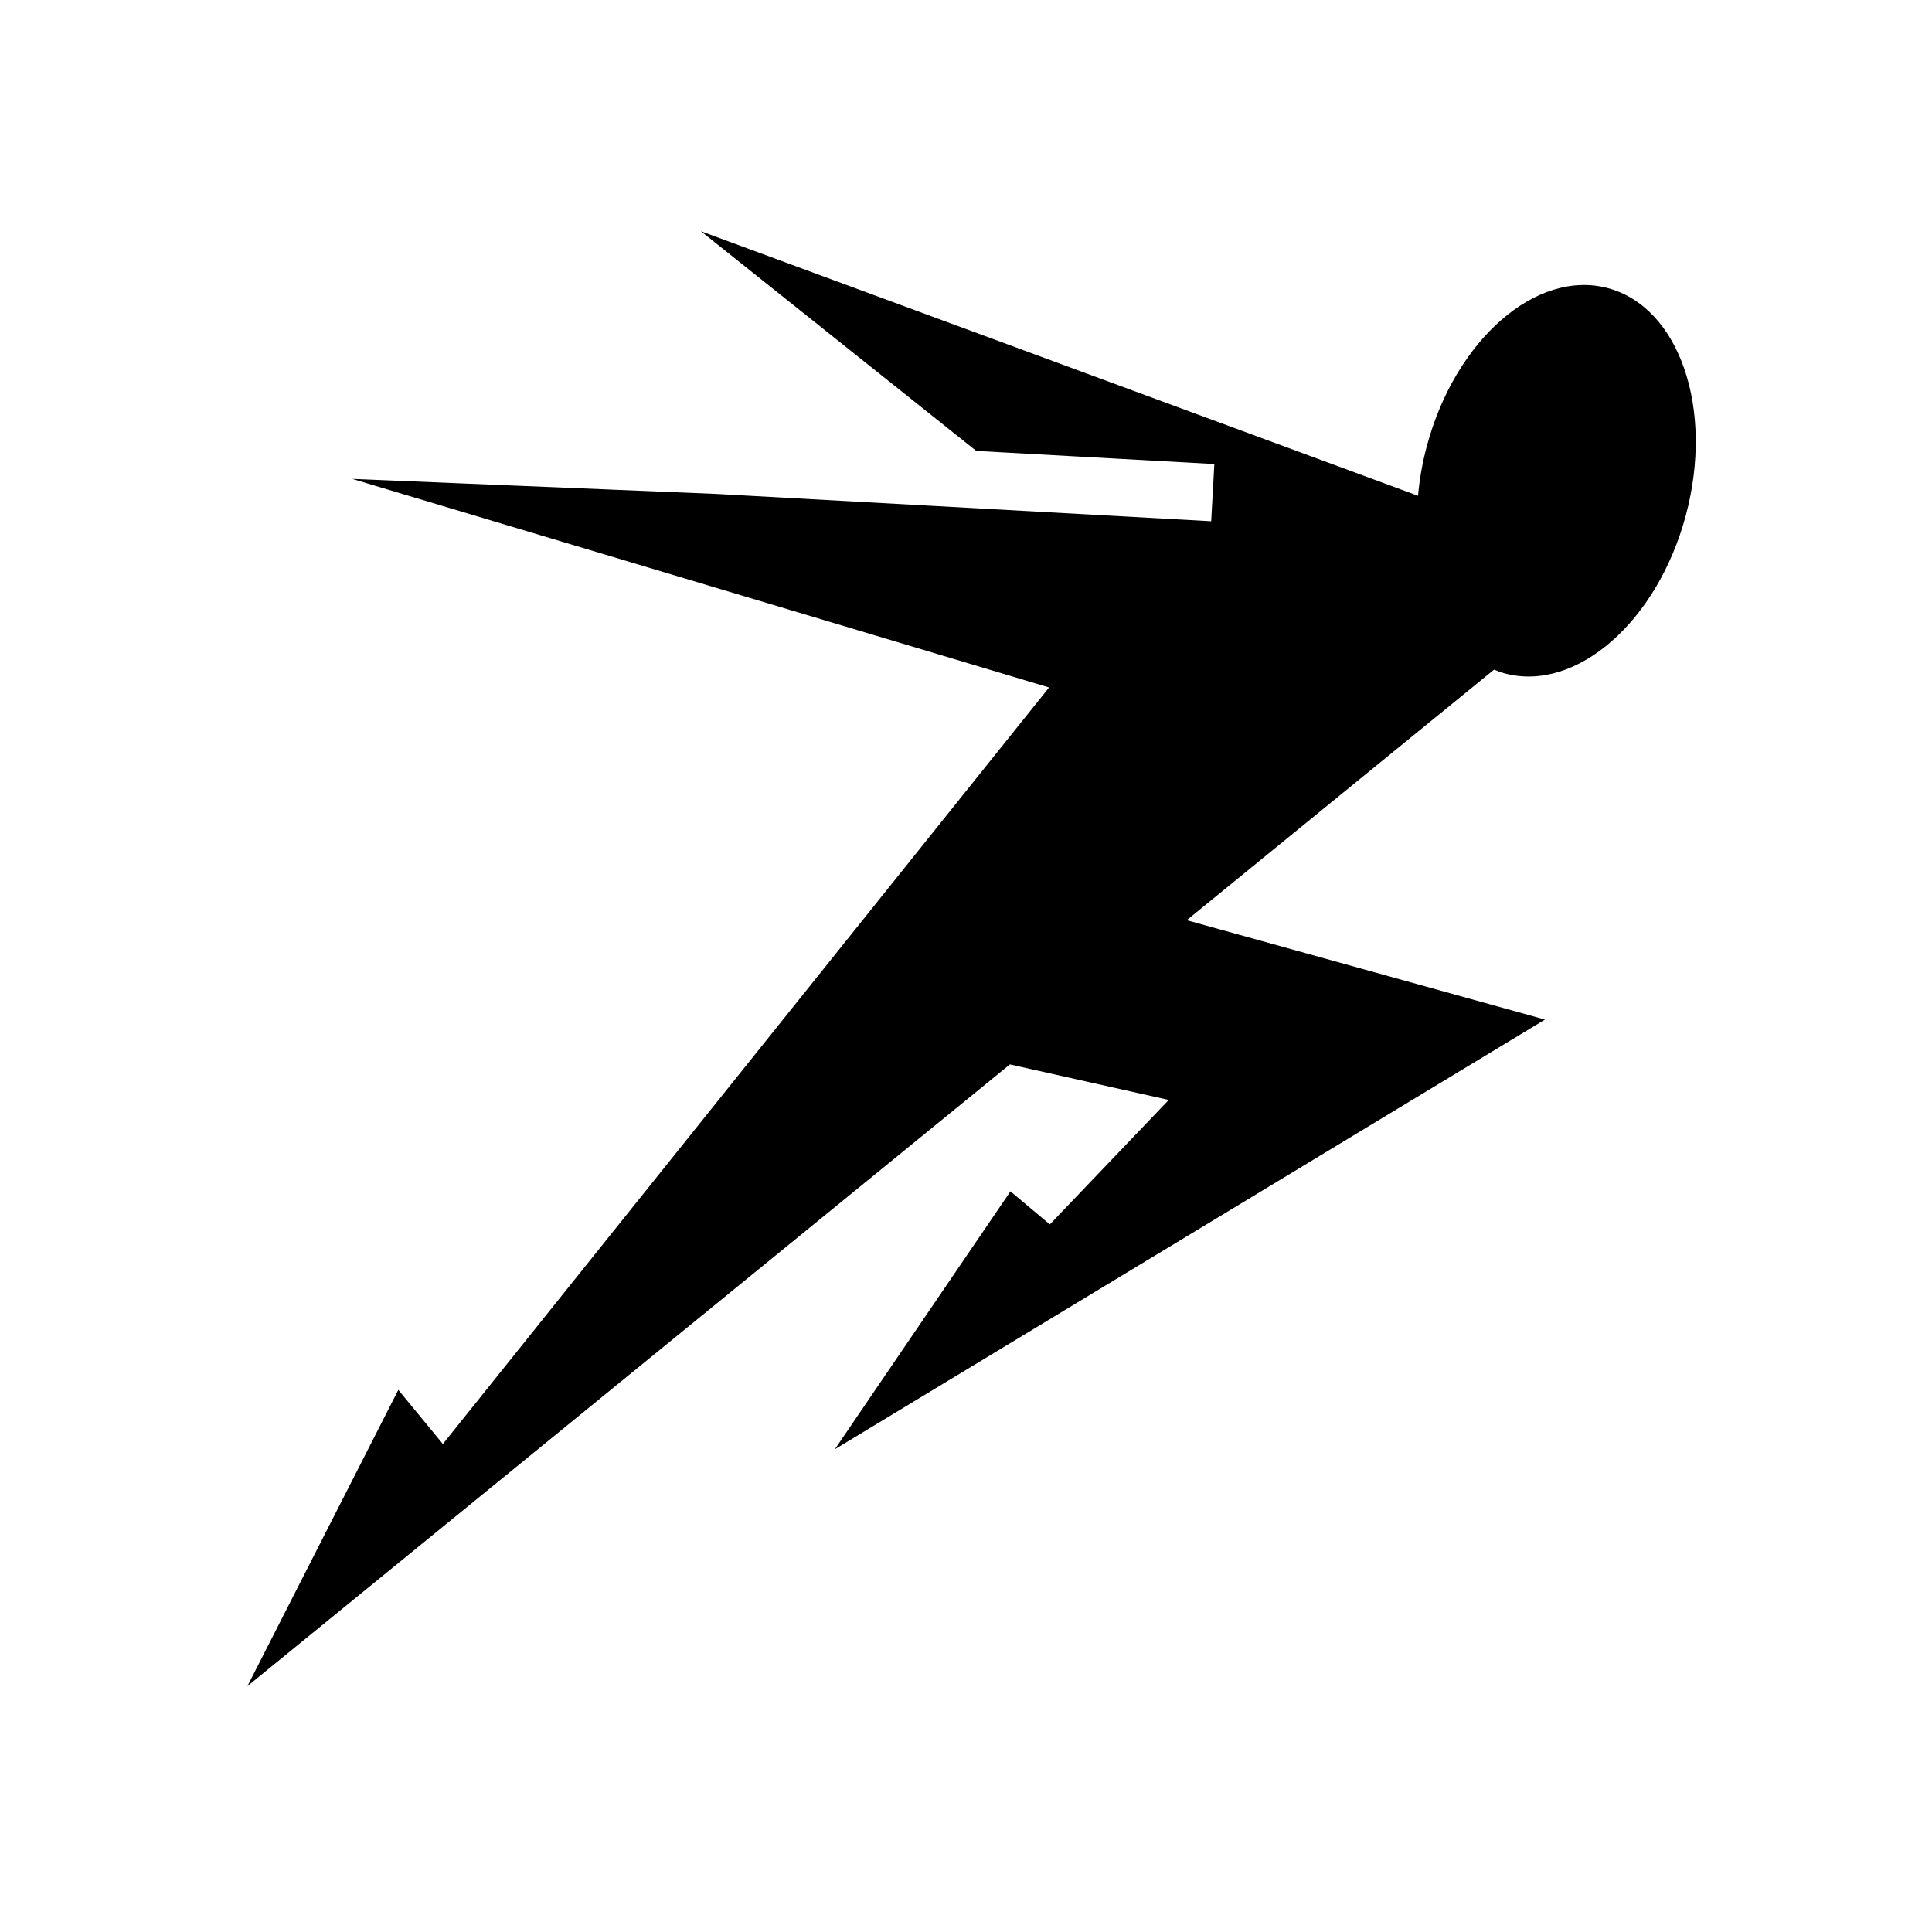
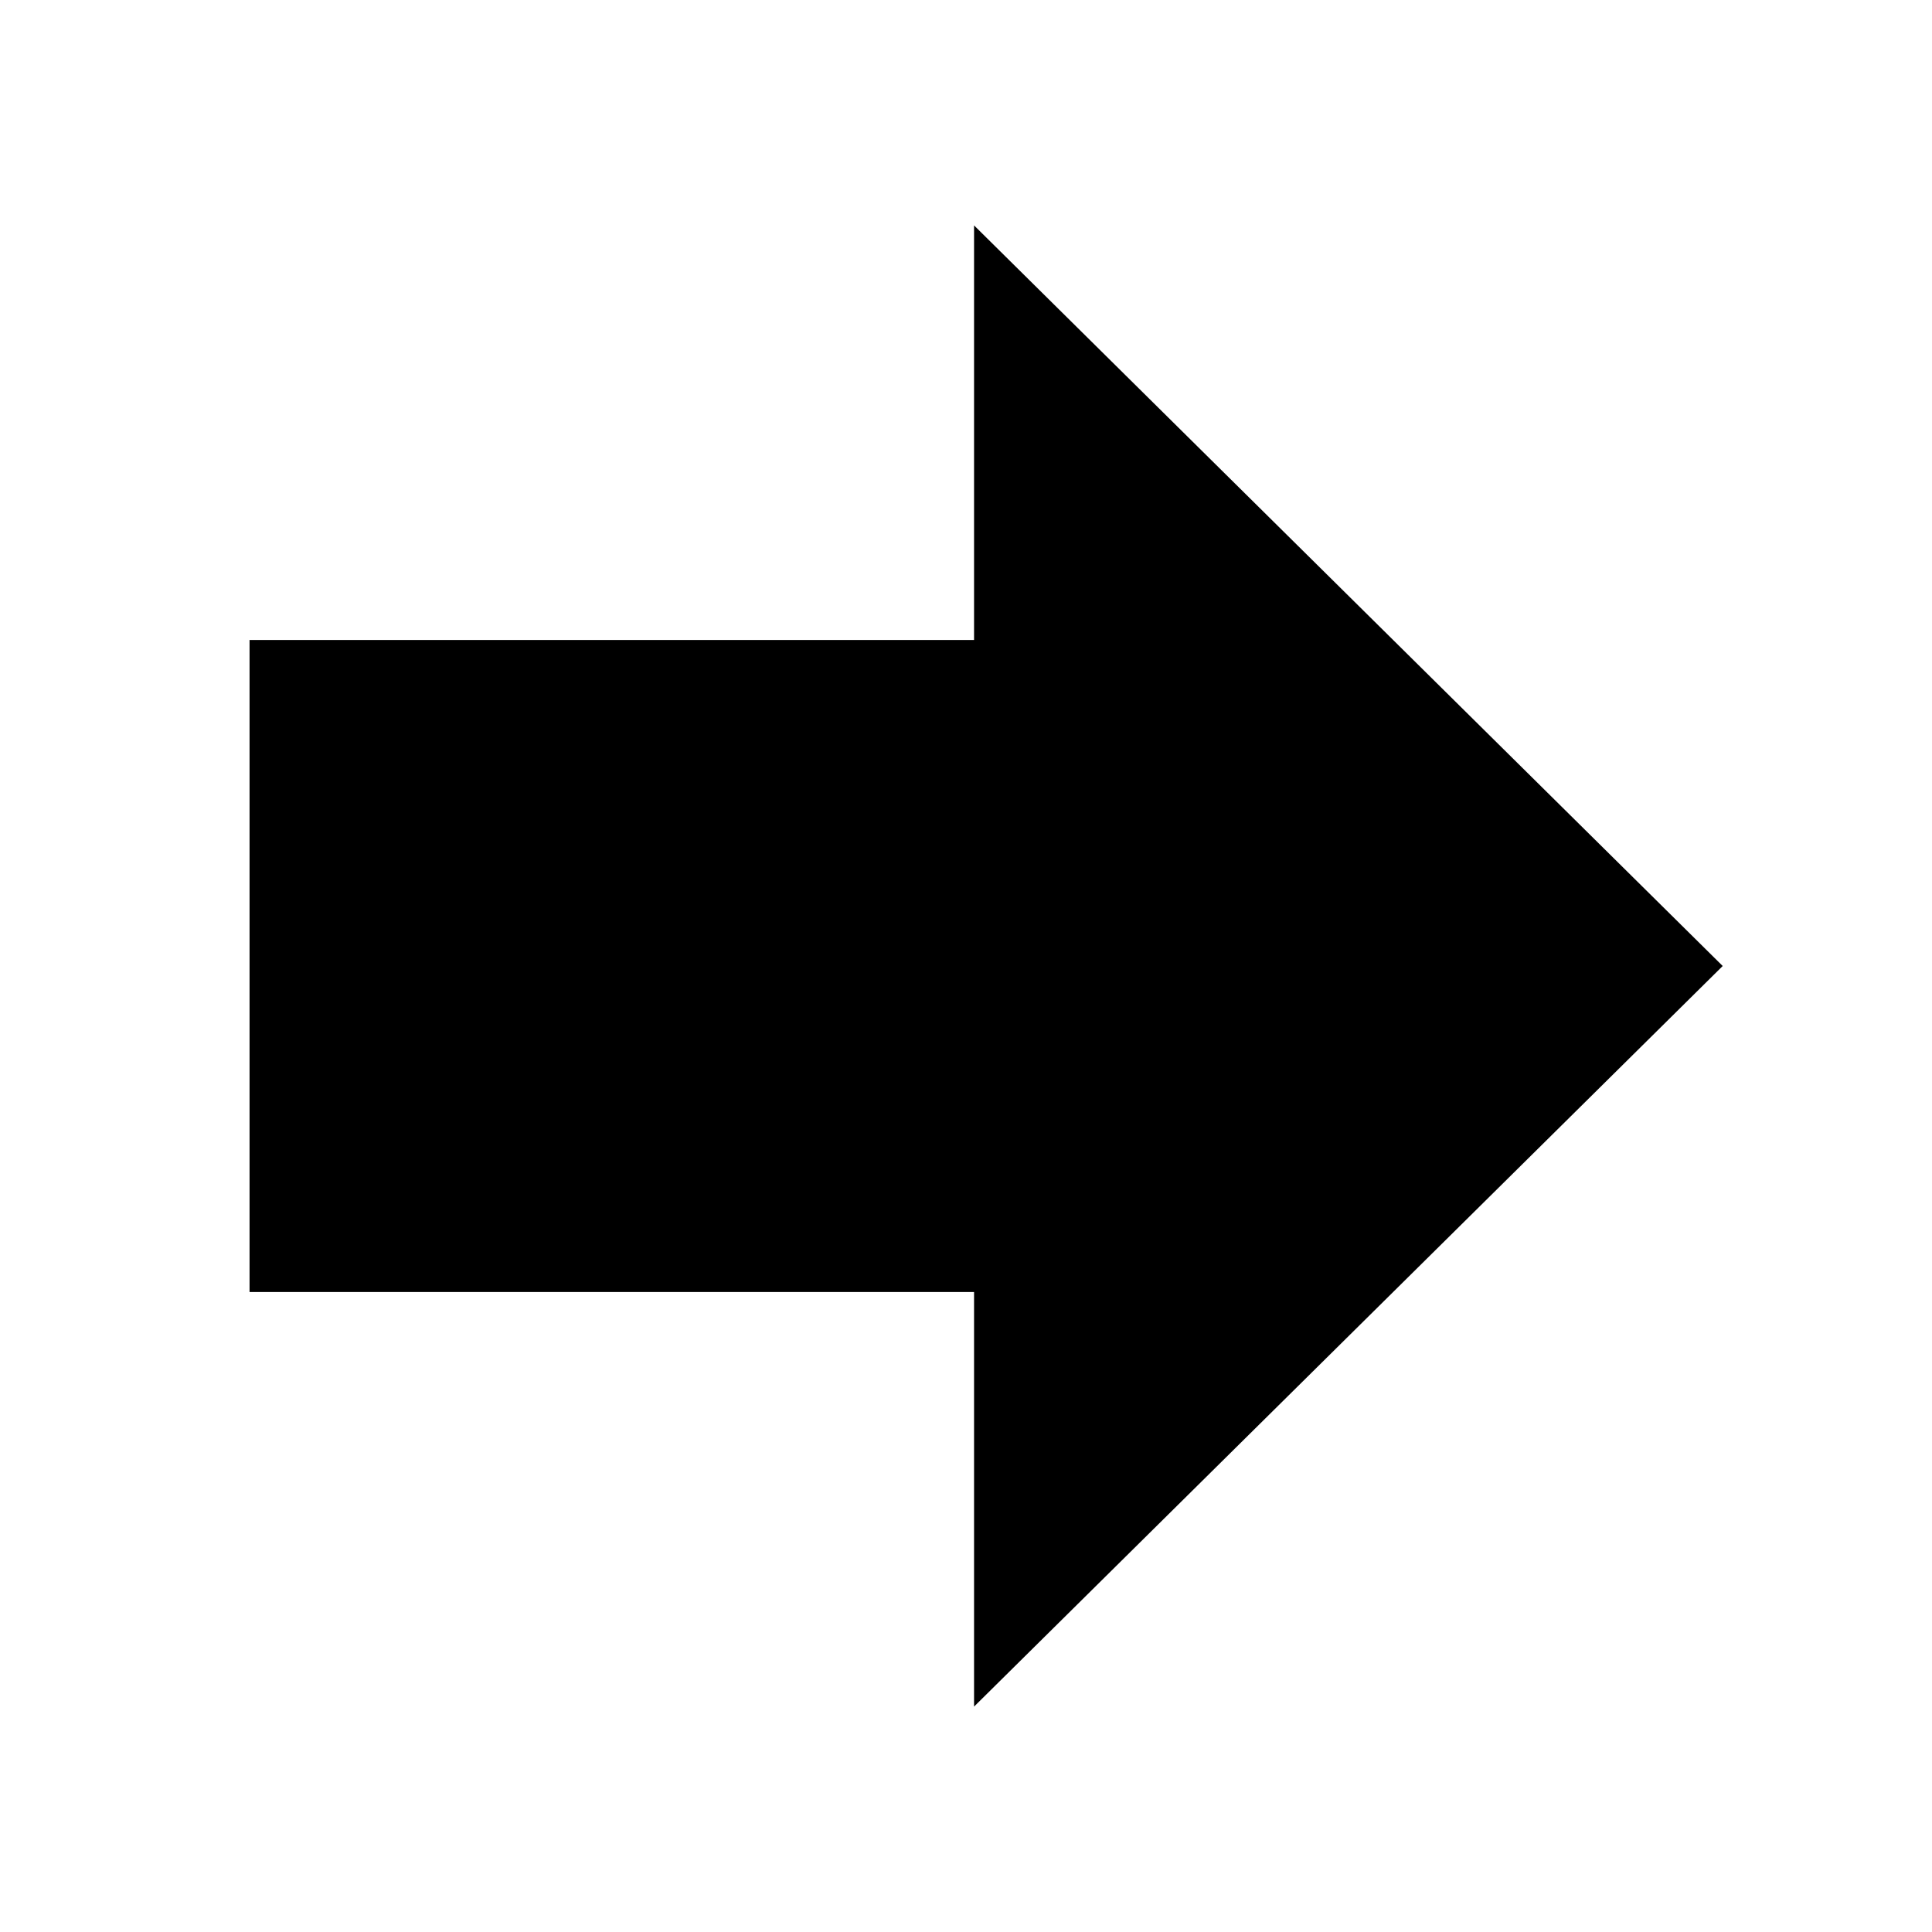
- <svg xmlns="http://www.w3.org/2000/svg" id="recurso-movimiento" viewBox="0 0 24 24" width="24" height="24">
-   <g transform="translate(2.25 2.25) scale(0.03808594)">
-     <path fill="#000" d="M169.53 16.344L259.345 88 337 92.28l-1.03 18.657-161.376-8.906-118.78-4.905 227.28 68.03-197.72 246.75-14.53-17.655-49.22 96.625 248.69-202.78 51.81 11.592-38.78 40.594L270.5 329.5l-57.28 84.125L444.843 273.47 328 241.06l100.22-81.718c1.132.46 2.3.898 3.5 1.22 23.324 6.248 49.764-16.835 59.06-51.533 9.298-34.695-2.08-67.874-25.405-74.124-23.325-6.25-49.765 16.802-59.063 51.5-1.467 5.476-2.403 10.918-2.875 16.22L169.53 16.343z" />
+ <svg xmlns="http://www.w3.org/2000/svg" id="recurso-movimiento" viewBox="0 0 24 24" width="24" height="24" role="img" aria-label="Movimiento">
+   <g fill="#000000">
+     <path d="M12.1 2.8 L21.4 12 L12.1 21.2 V16.05 H3.1 V7.95 H12.1 Z" />
  </g>
</svg>
